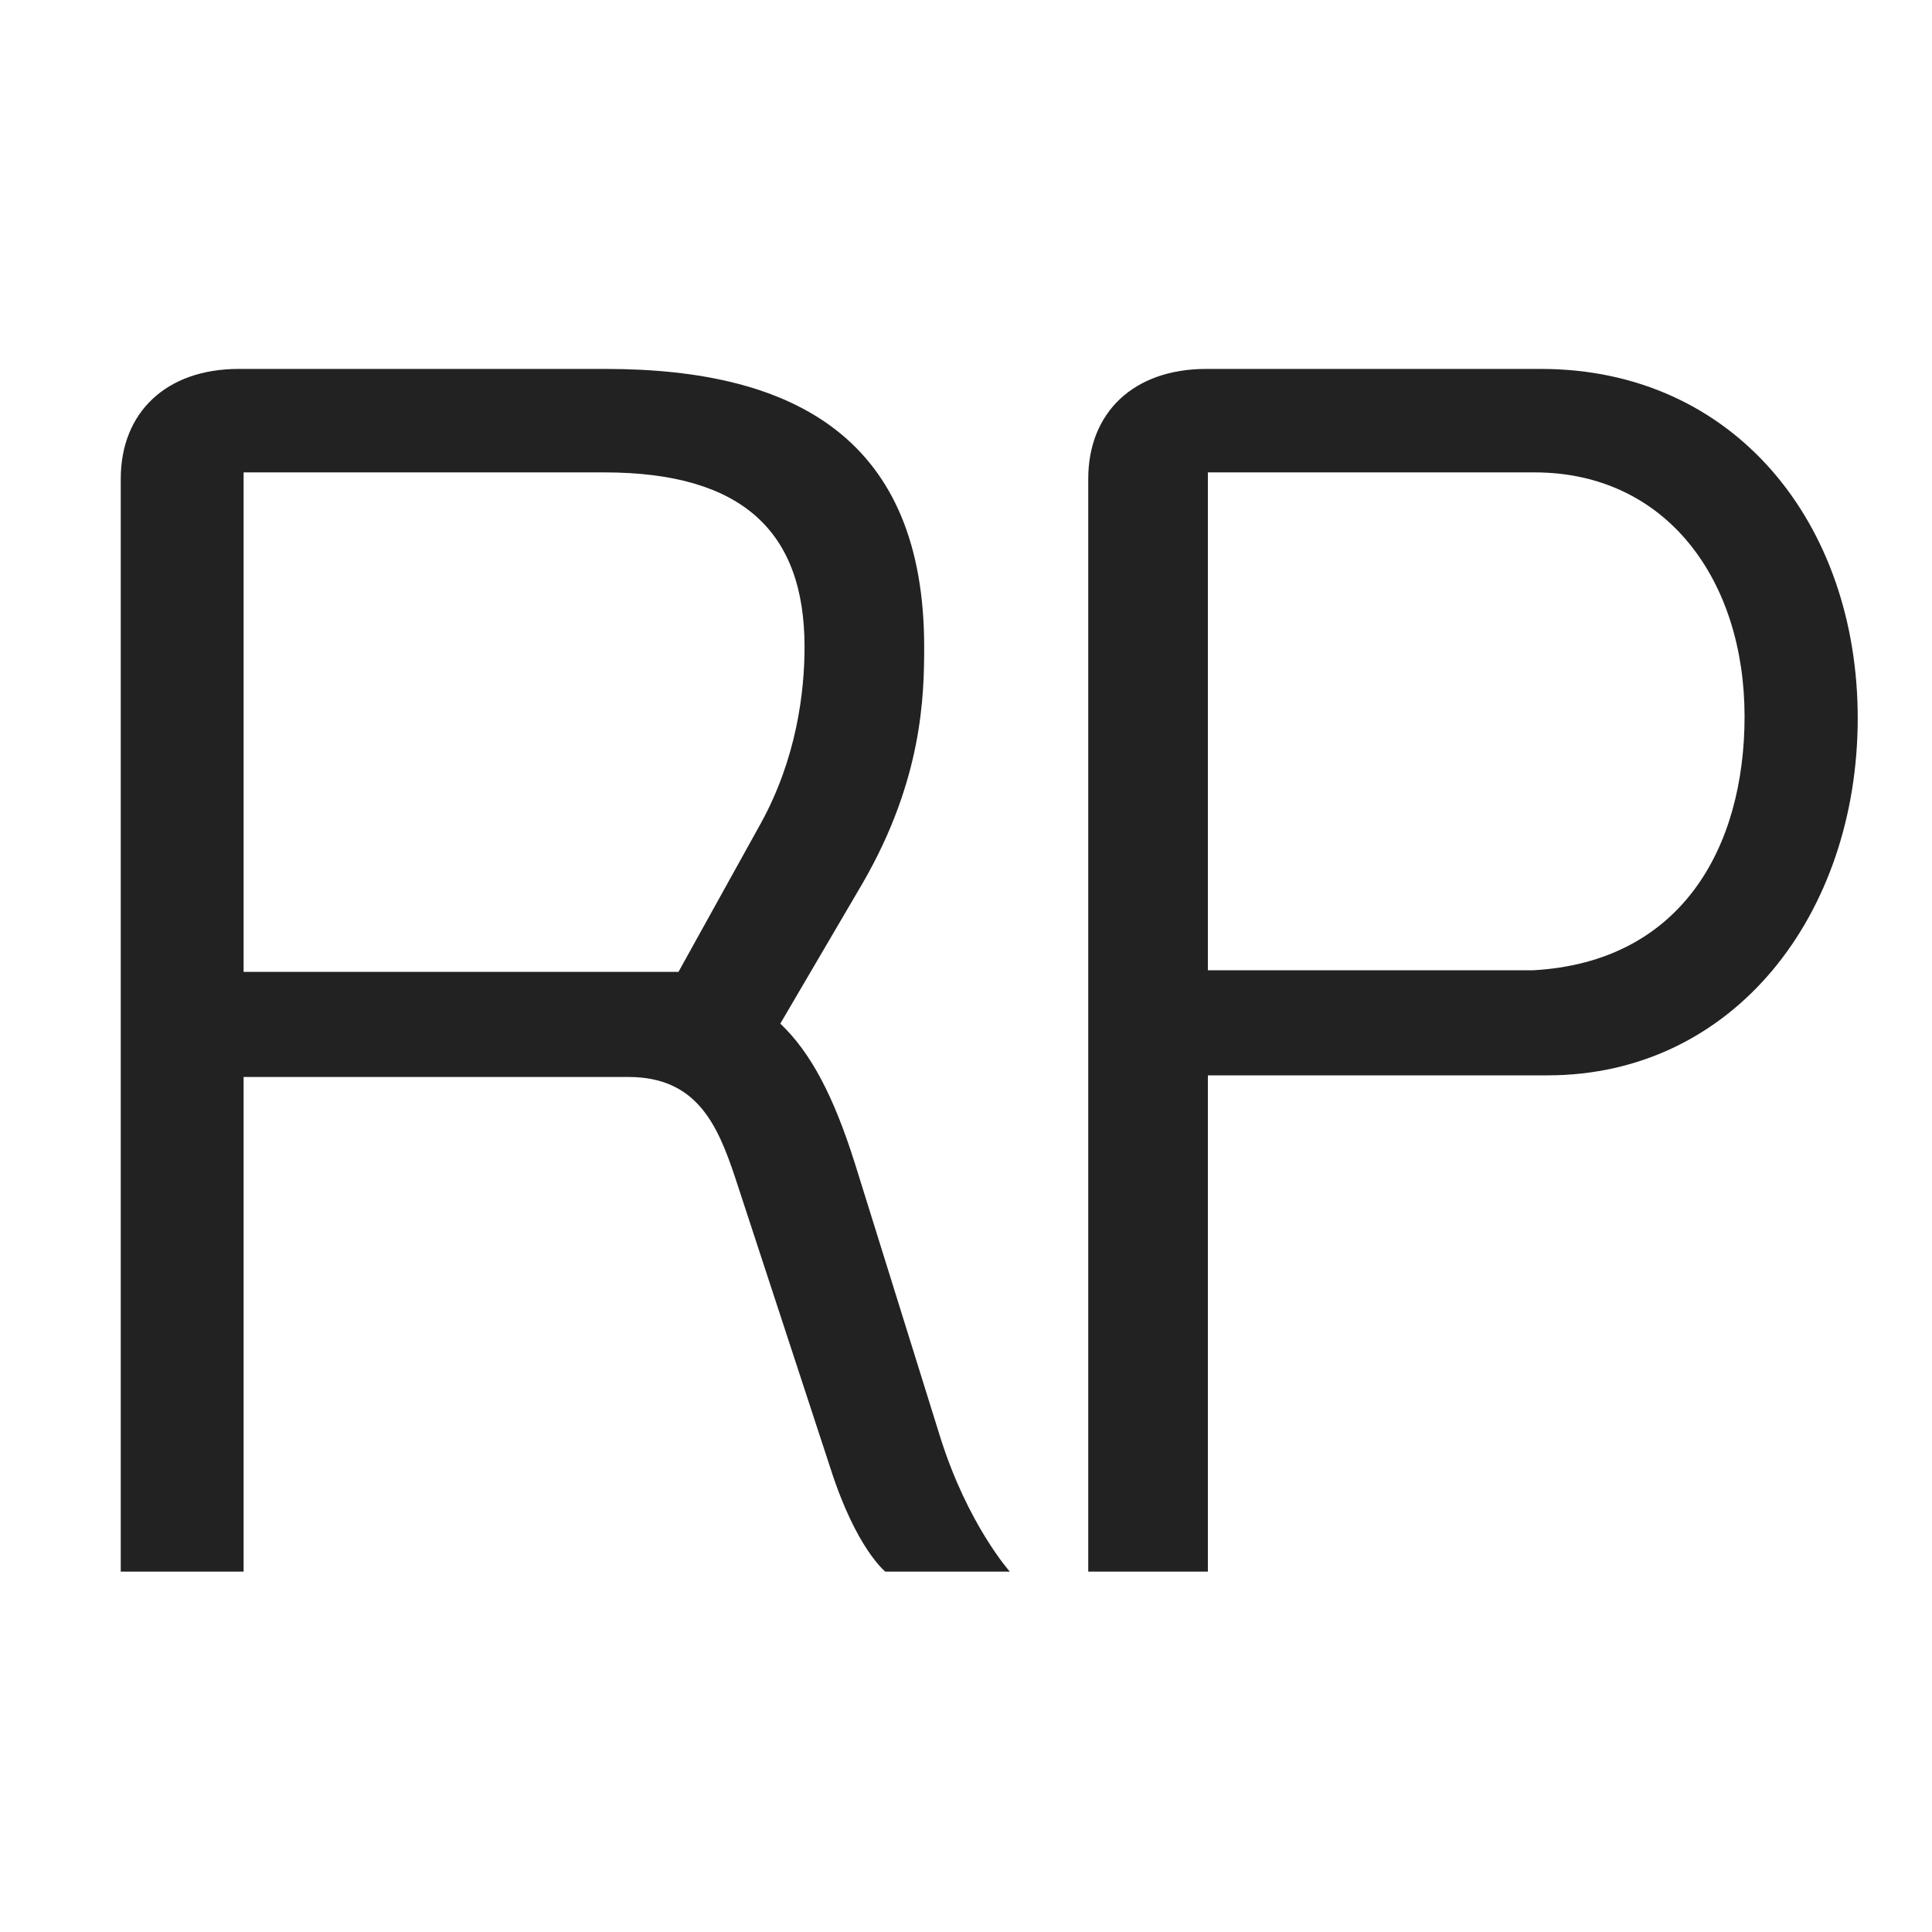
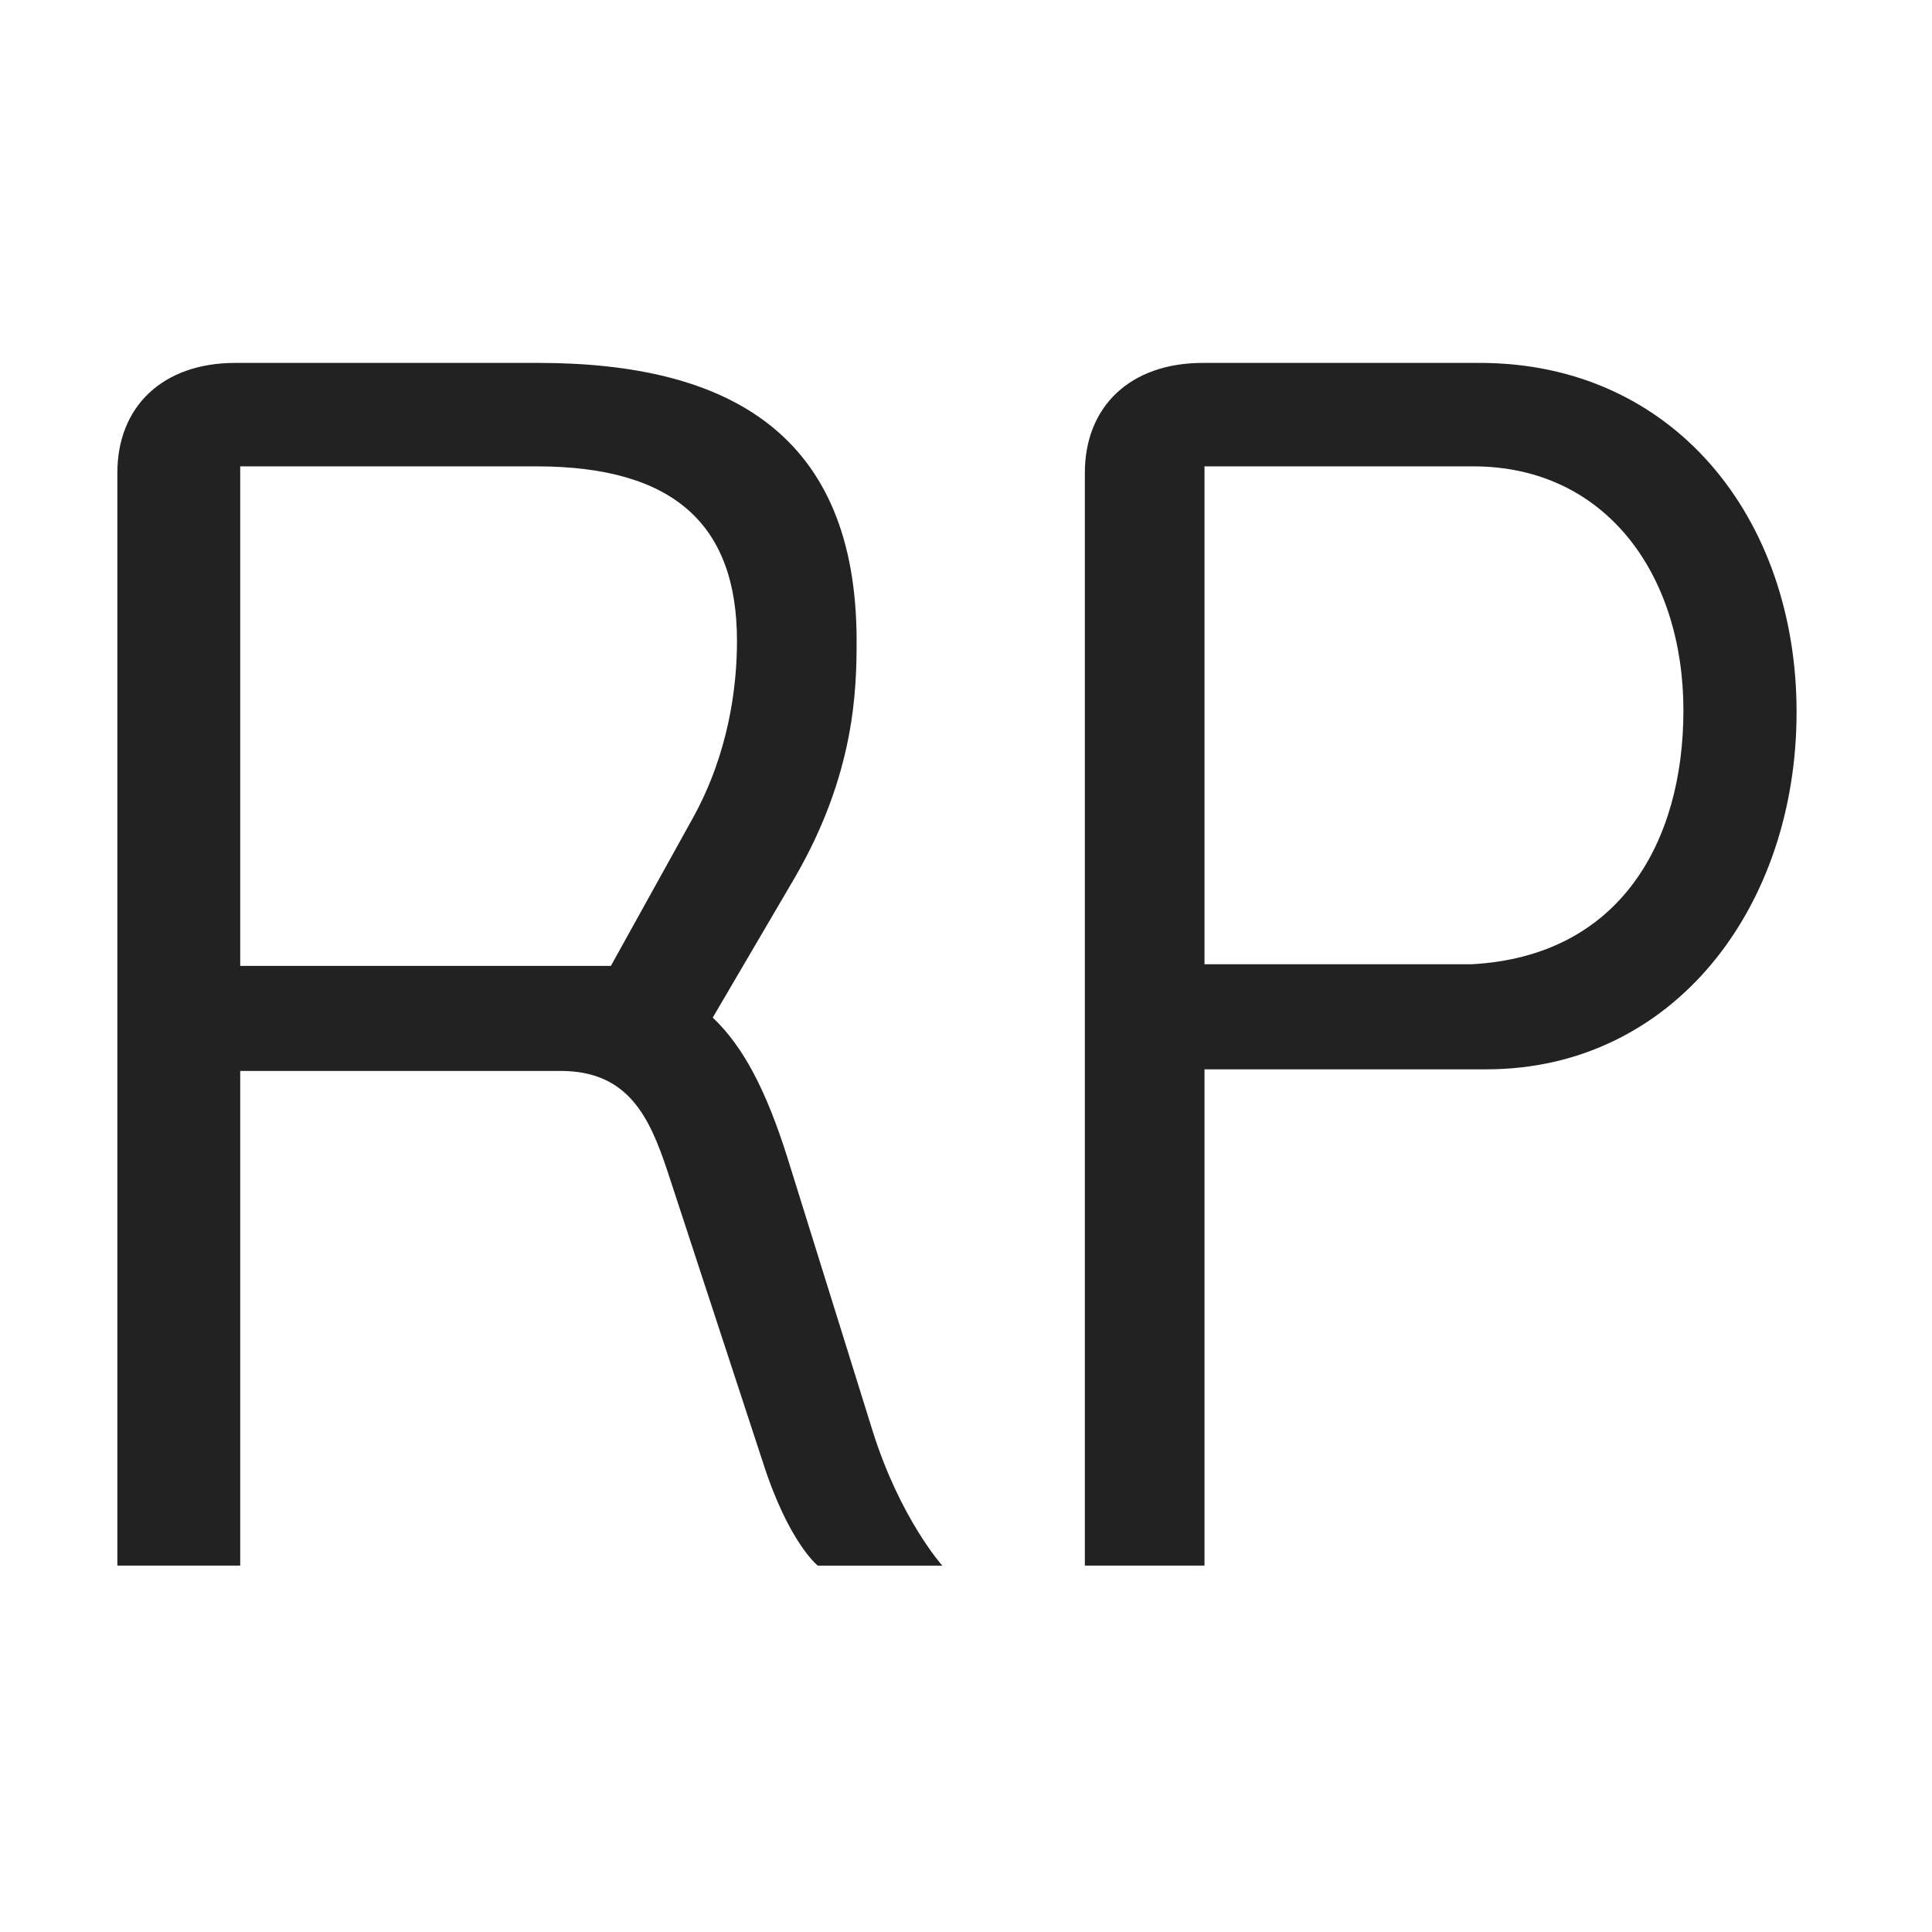
- <svg xmlns="http://www.w3.org/2000/svg" version="1.1" id="Layer_2" x="0px" y="0px" width="853.333px" height="853.333px" viewBox="0 0 853.333 853.333" enable-background="new 0 0 853.333 853.333" xml:space="preserve">
-   <path fill="#222222" d="M391.058,694.167c0,0-12.853-9.996-24.277-45.696L324.656,519.95c-7.854-23.562-17.137-44.269-47.125-44.269  H107.597v218.485H53.333V211.5c0-29.274,19.992-48.552,52.122-48.552h162.079c84.253,0,140.659,31.416,140.659,122.809  c0,21.42-0.714,58.548-27.132,104.245l-36.414,62.118c13.565,12.853,23.562,32.131,32.844,61.404l37.842,121.381  c12.139,38.557,30.703,59.263,30.703,59.263H391.058z M266.821,208.644H107.597v220.627h192.068l36.414-65.688  c15.708-28.561,19.277-57.834,19.277-77.827C355.357,235.062,328.225,208.644,266.821,208.644z" />
-   <path fill="#222222" d="M683.473,474.967H533.497v219.199h-52.836V211.5c0-29.274,19.992-48.552,52.121-48.552h147.799  c85.682,0,139.945,68.544,139.945,154.225C820.526,403.567,766.007,474.967,683.473,474.967z M677.725,208.644H533.497v219.914  h143.549c65.689-3.57,93.5-54.393,93.5-112.099C770.545,256.482,736.274,208.644,677.725,208.644z" />
+ <svg xmlns="http://www.w3.org/2000/svg" version="1.1" id="Layer_1" x="0px" y="0px" width="853.333px" height="853.333px" viewBox="0 0 853.333 853.333" enable-background="new 0 0 853.333 853.333" xml:space="preserve">
+   <path fill="#222222" d="M361.216,691.506c0,0-12.853-9.996-24.276-45.695L294.815,517.29c-7.854-23.562-17.138-44.27-47.125-44.27  H106.101v218.486H51.836V208.838c0-29.274,19.992-48.552,52.122-48.552h133.734c84.253,0,140.659,31.416,140.659,122.809  c0,21.42-0.715,58.548-27.133,104.245l-36.413,62.12c13.564,12.854,23.562,32.131,32.844,61.404l37.842,121.381  c12.138,38.557,30.701,59.264,30.701,59.264h-54.977V691.506z M236.979,205.982H106.101V426.61h163.723l36.414-65.689  c15.708-28.561,19.277-57.834,19.277-77.827C325.516,232.4,298.383,205.982,236.979,205.982z" />
+   <path fill="#222222" d="M656.466,472.307H532.001v219.199h-52.836V208.838c0-29.274,19.992-48.552,52.121-48.552h122.287  c85.682,0,139.945,68.544,139.945,154.225C793.519,400.905,739,472.307,656.466,472.307z M650.718,205.982H532.001v219.913h118.037  c65.689-3.569,93.5-54.392,93.5-112.098C743.539,253.82,709.267,205.982,650.718,205.982z" />
</svg>
